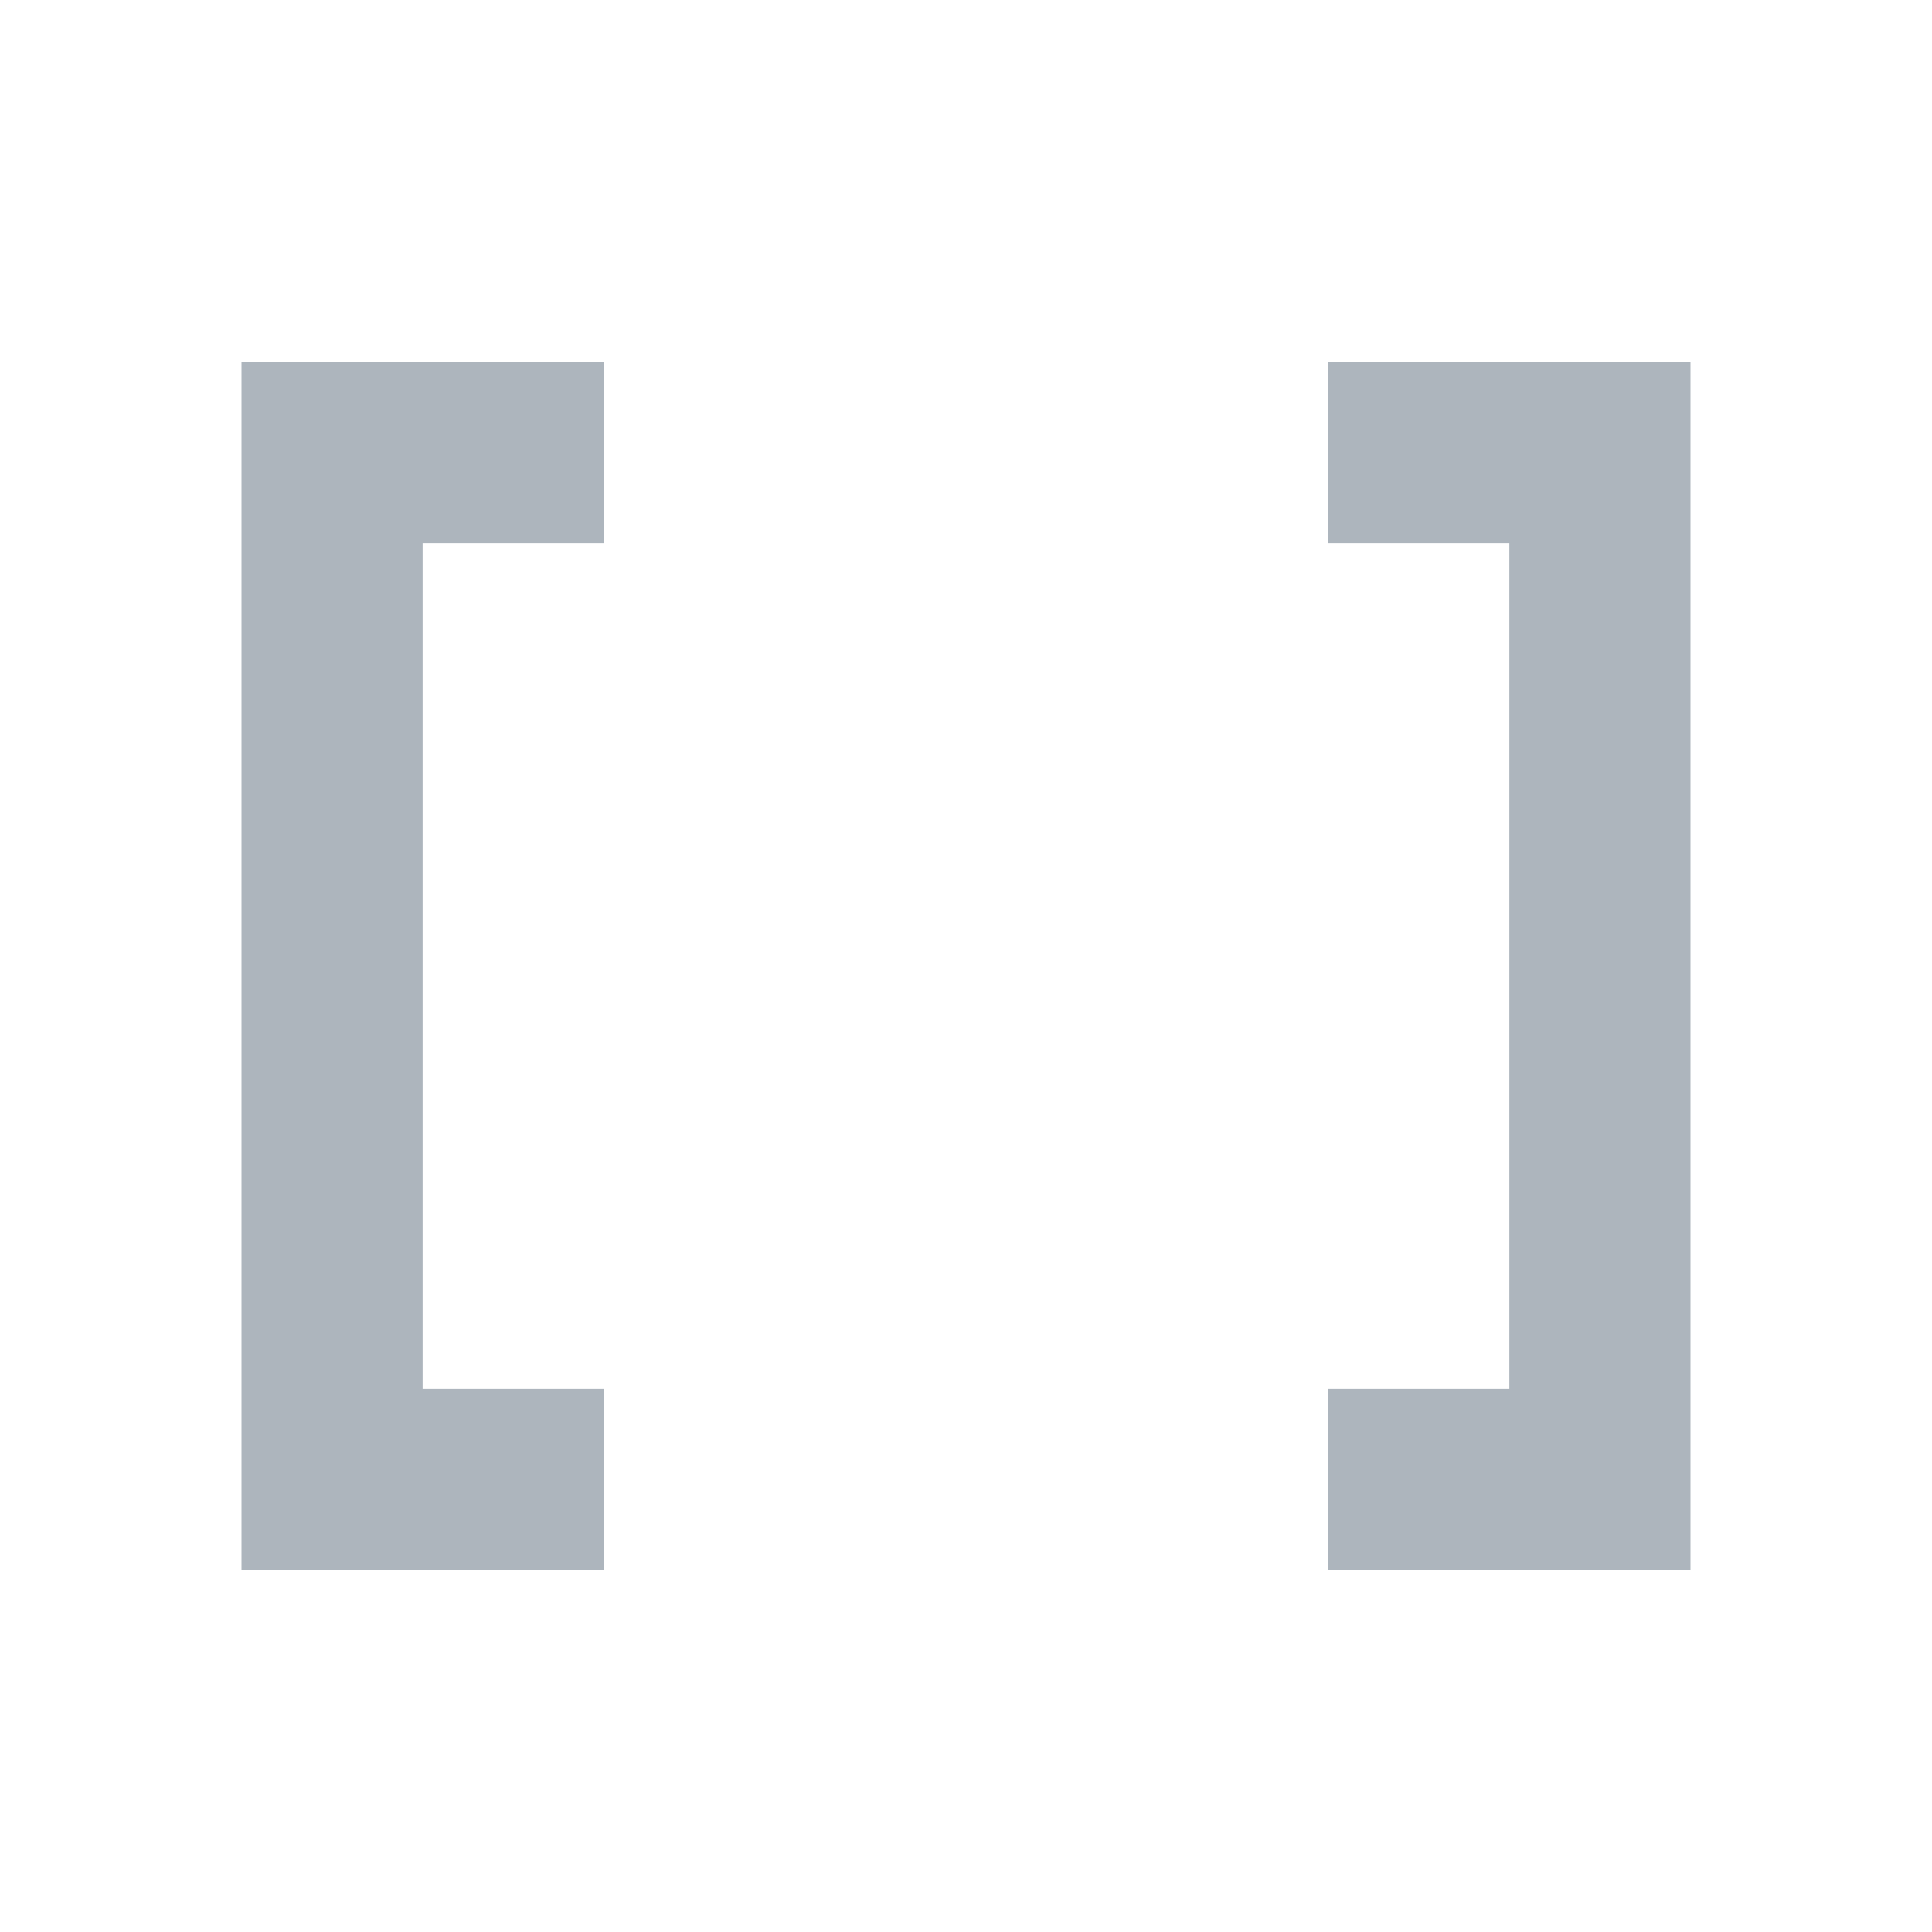
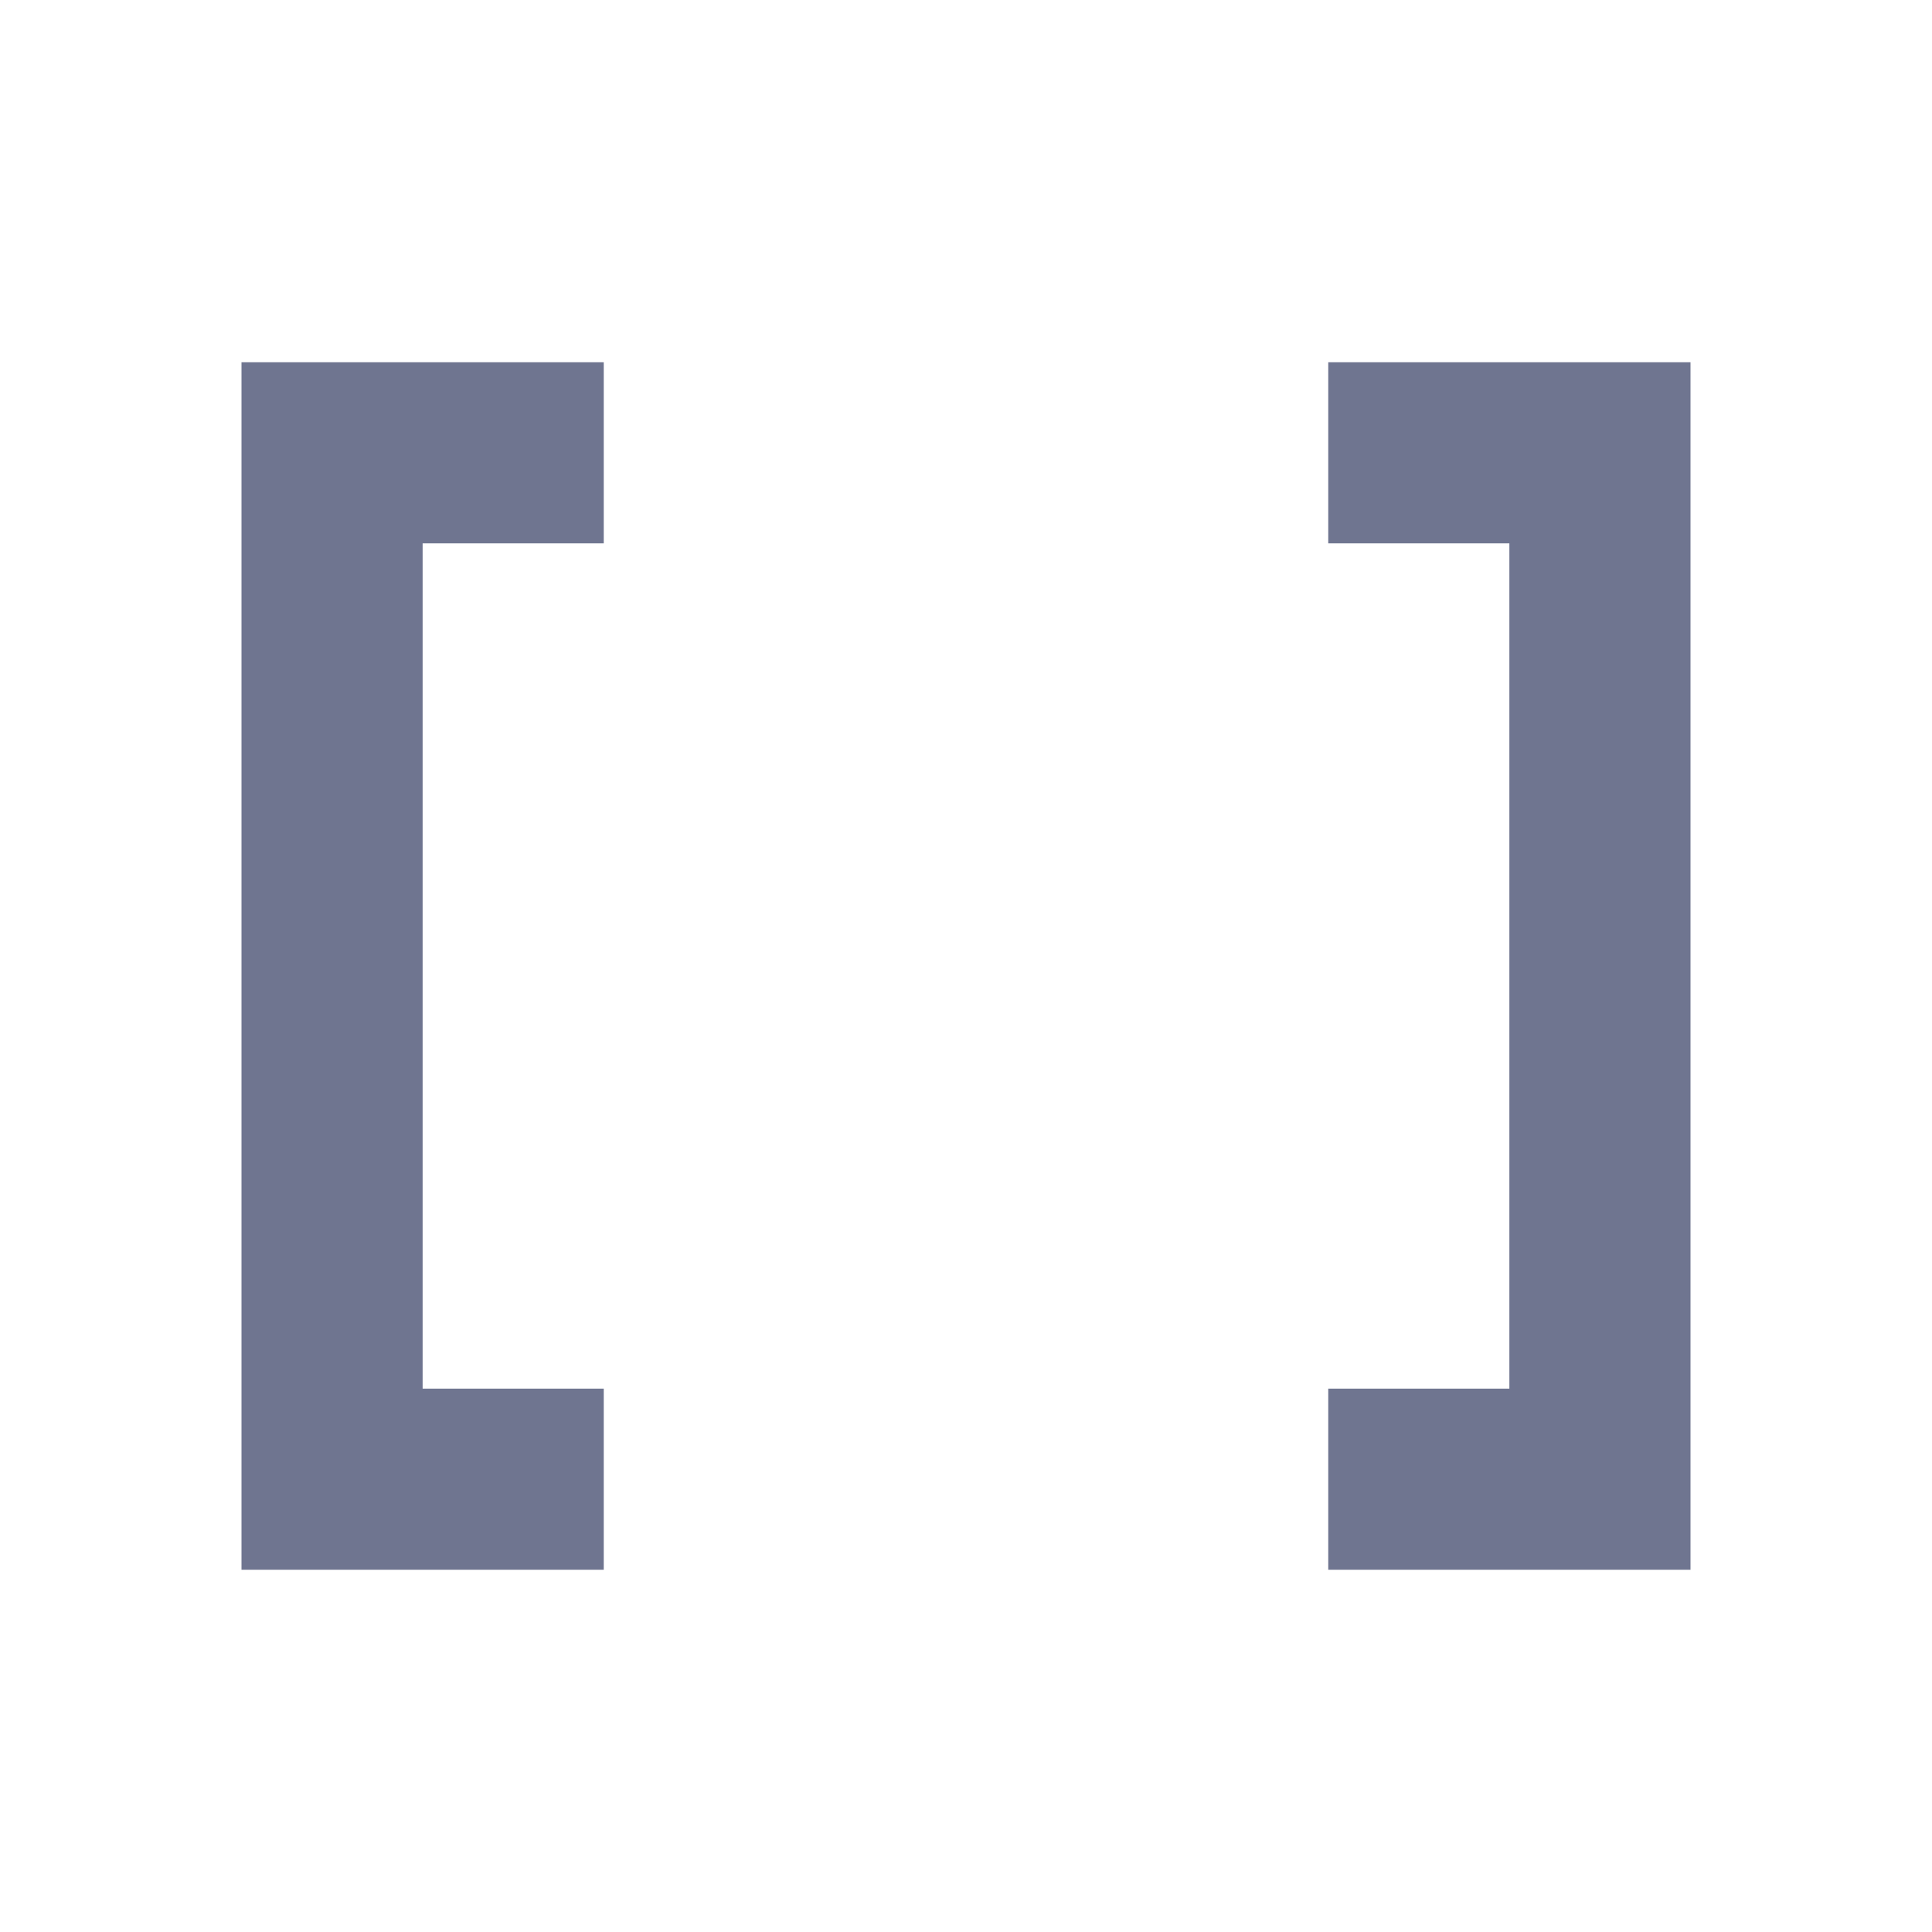
<svg xmlns="http://www.w3.org/2000/svg" viewBox="0 0 16 16">
  <g id="Layer_2" data-name="Layer 2">
    <g id="Array">
-       <path d="M2,13V3H5V4.5H3.5v7H5V13Z" style="fill:#adb5bd" />
-       <path d="M14,13V3H11V4.5h1.5v7H11V13Z" style="fill:#adb5bd" />
+       <path d="M2,13V3H5V4.5H3.5v7H5V13Z" style="fill:#6F7590" />
+       <path d="M14,13V3H11V4.5h1.5v7H11V13Z" style="fill:#6F7590" />
      <rect id="Transparent_path" data-name="Transparent path" width="16" height="16" style="fill:none" />
    </g>
  </g>
</svg>
